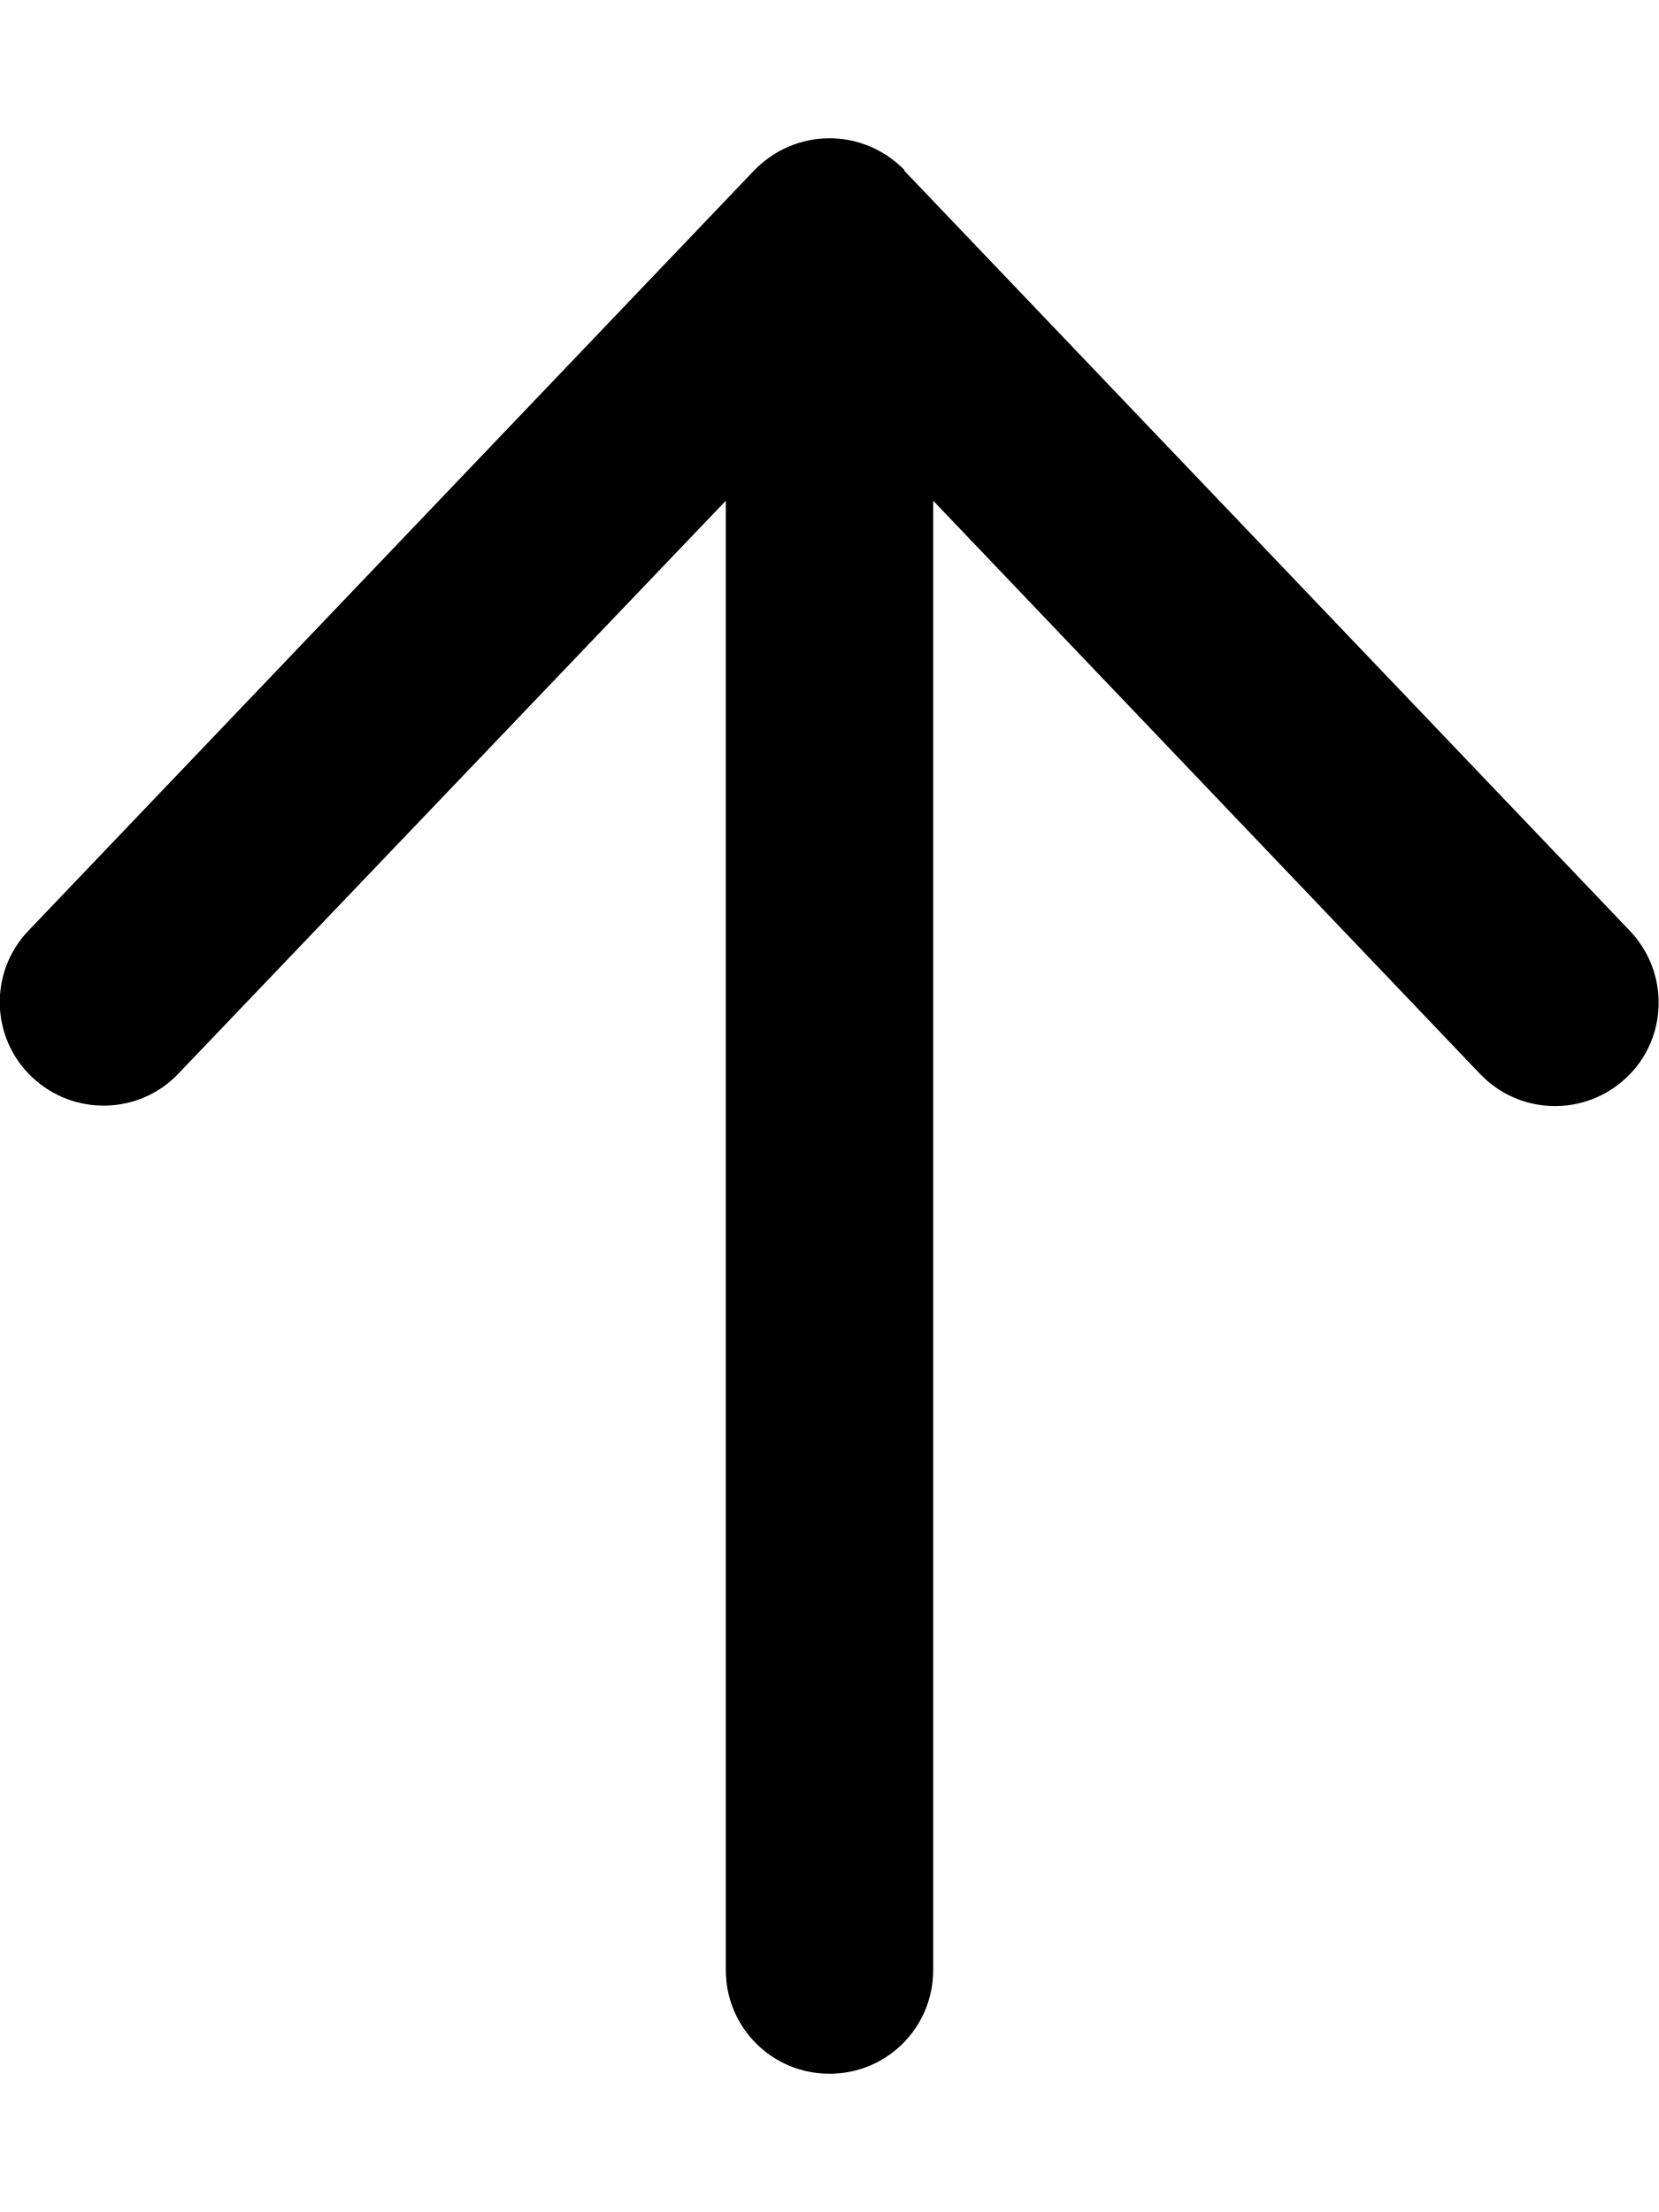
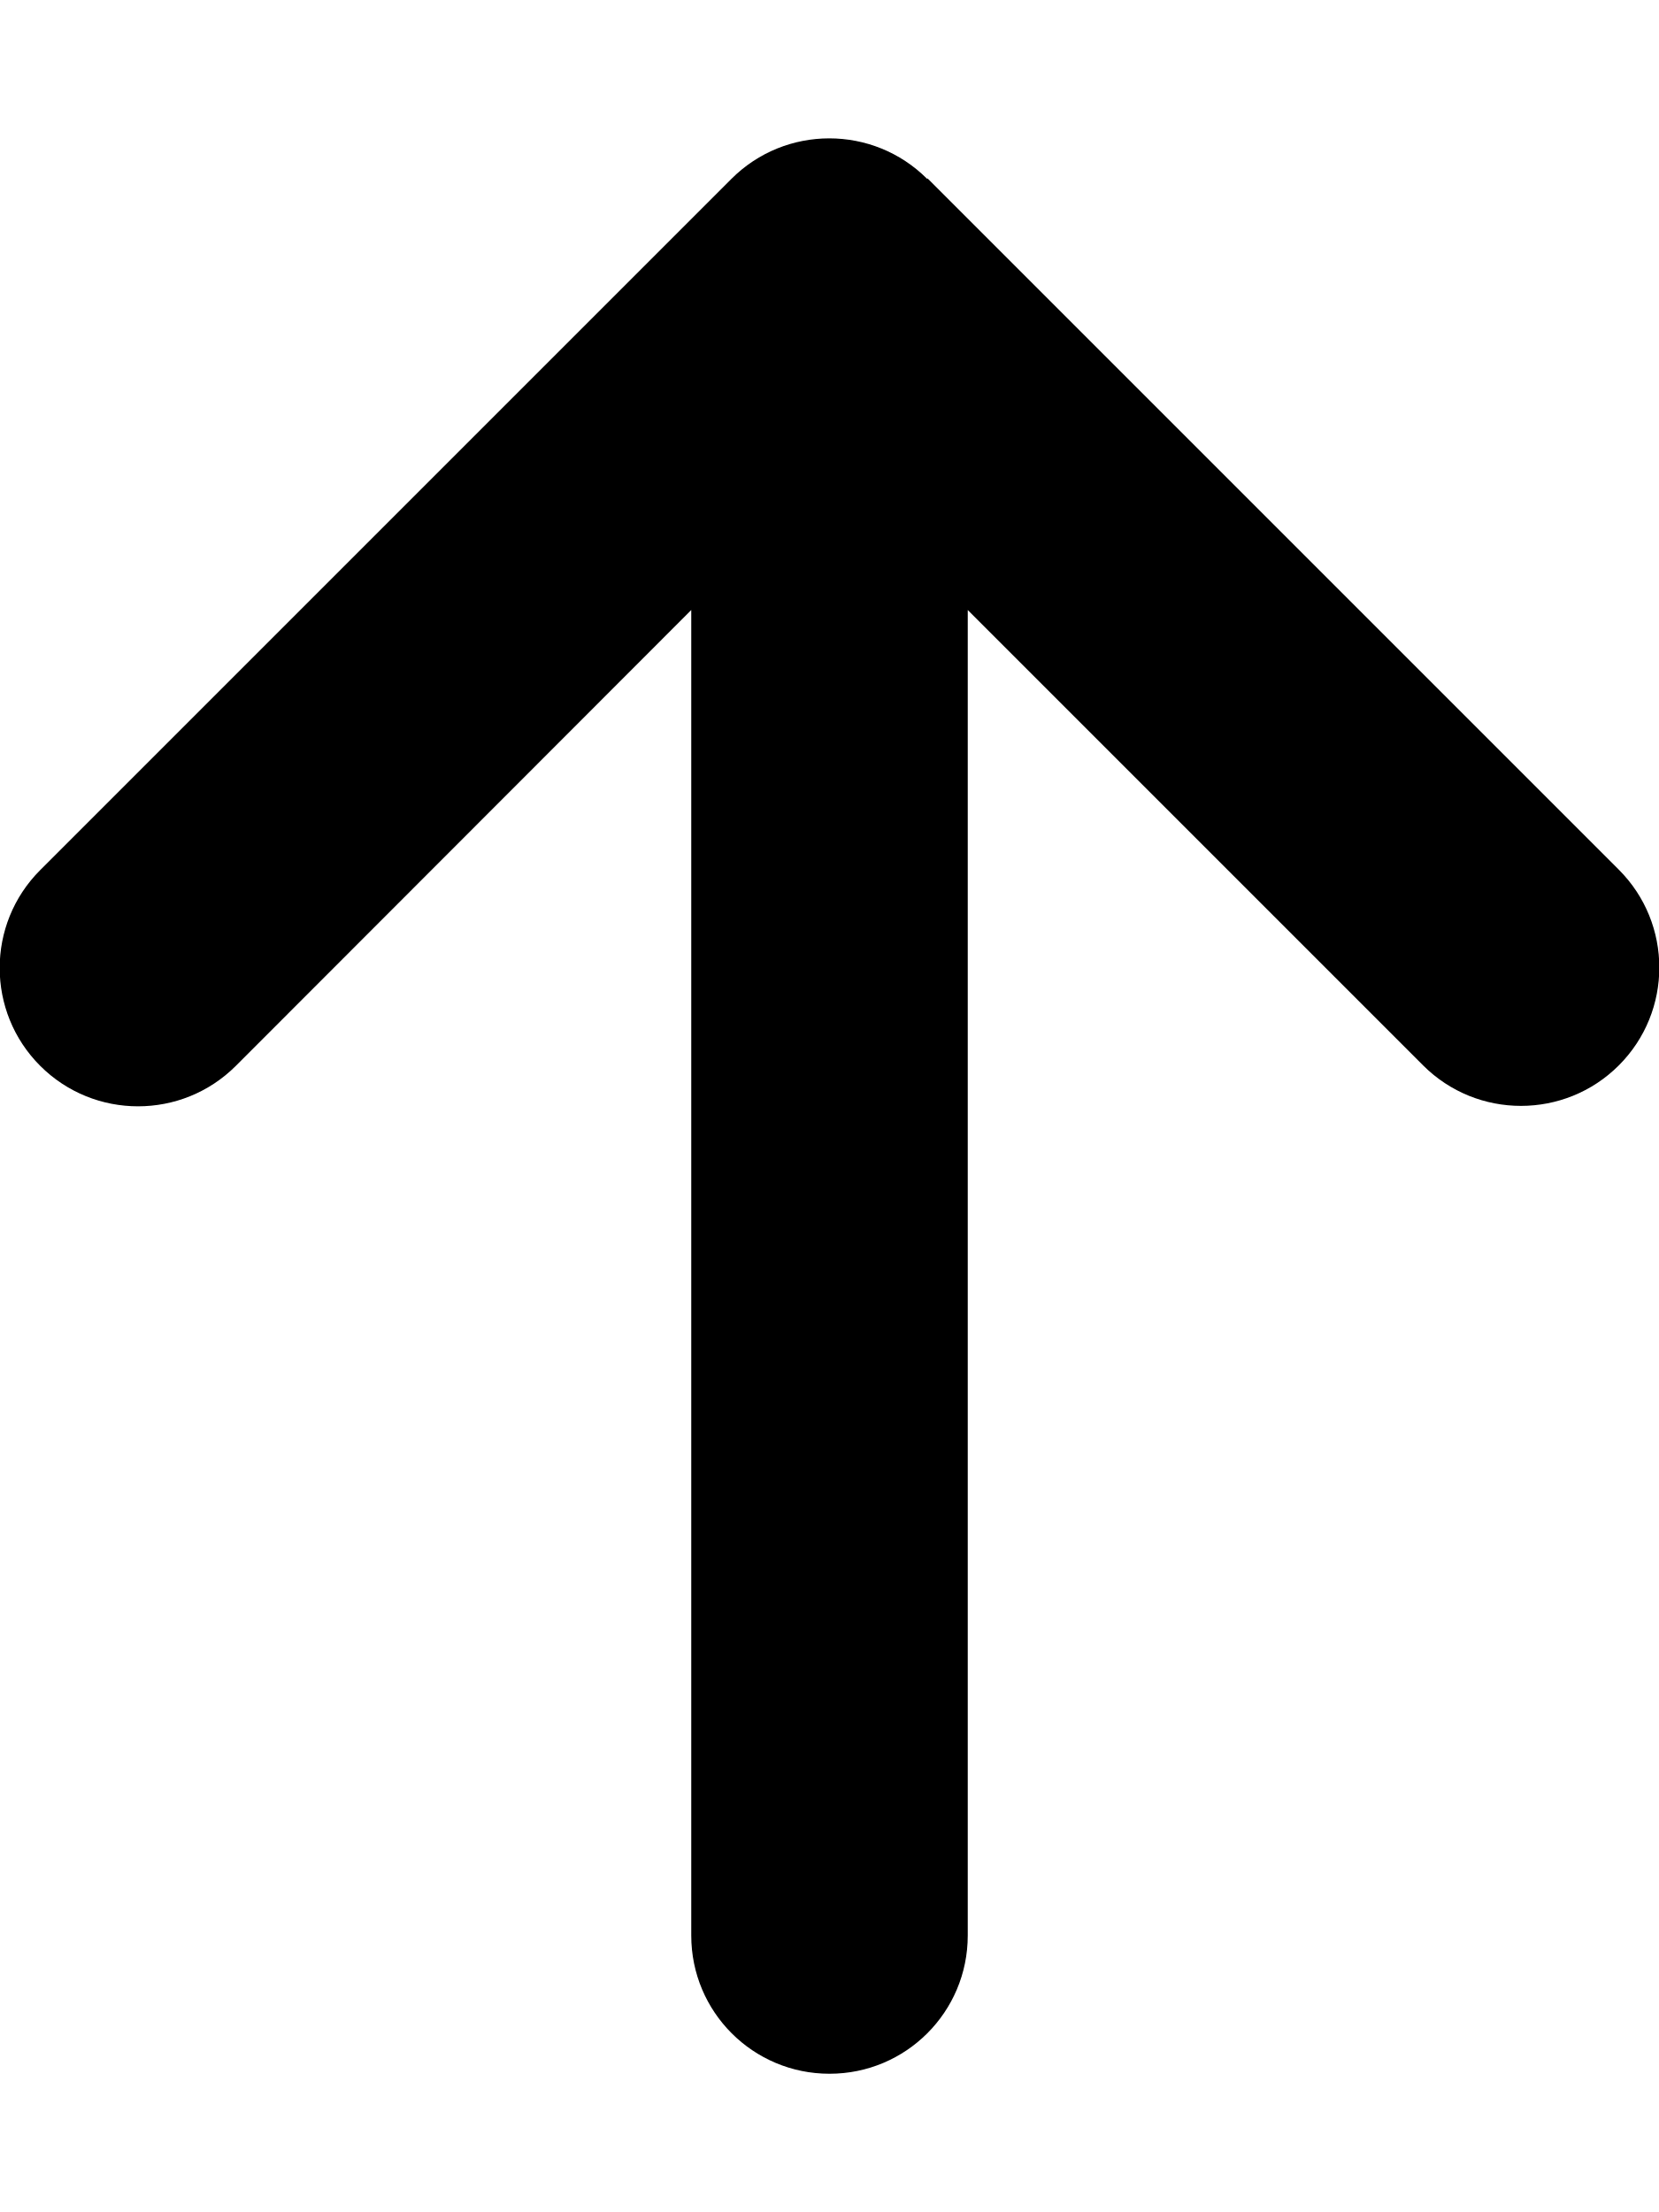
<svg xmlns="http://www.w3.org/2000/svg" viewBox="0 0 384 512">
-   <path d="M209.4 39.4C204.8 34.7 198.6 32 192 32s-12.8 2.7-17.4 7.4l-168 176c-9.2 9.6-8.8 24.8 .8 33.9s24.8 8.8 33.9-.8L168 115.9V456c0 13.3 10.7 24 24 24s24-10.7 24-24V115.9L342.6 248.6c9.2 9.6 24.3 9.9 33.9 .8s9.9-24.3 .8-33.9l-168-176z" />
+   <path d="M214.6 41.4c-12.5-12.5-32.8-12.5-45.3 0l-160 160c-12.5 12.5-12.5 32.8 0 45.3s32.8 12.5 45.3 0L160 141.2V448c0 17.7 14.3 32 32 32s32-14.3 32-32V141.2L329.4 246.6c12.5 12.5 32.8 12.5 45.3 0s12.5-32.8 0-45.3l-160-160z" />
</svg>
